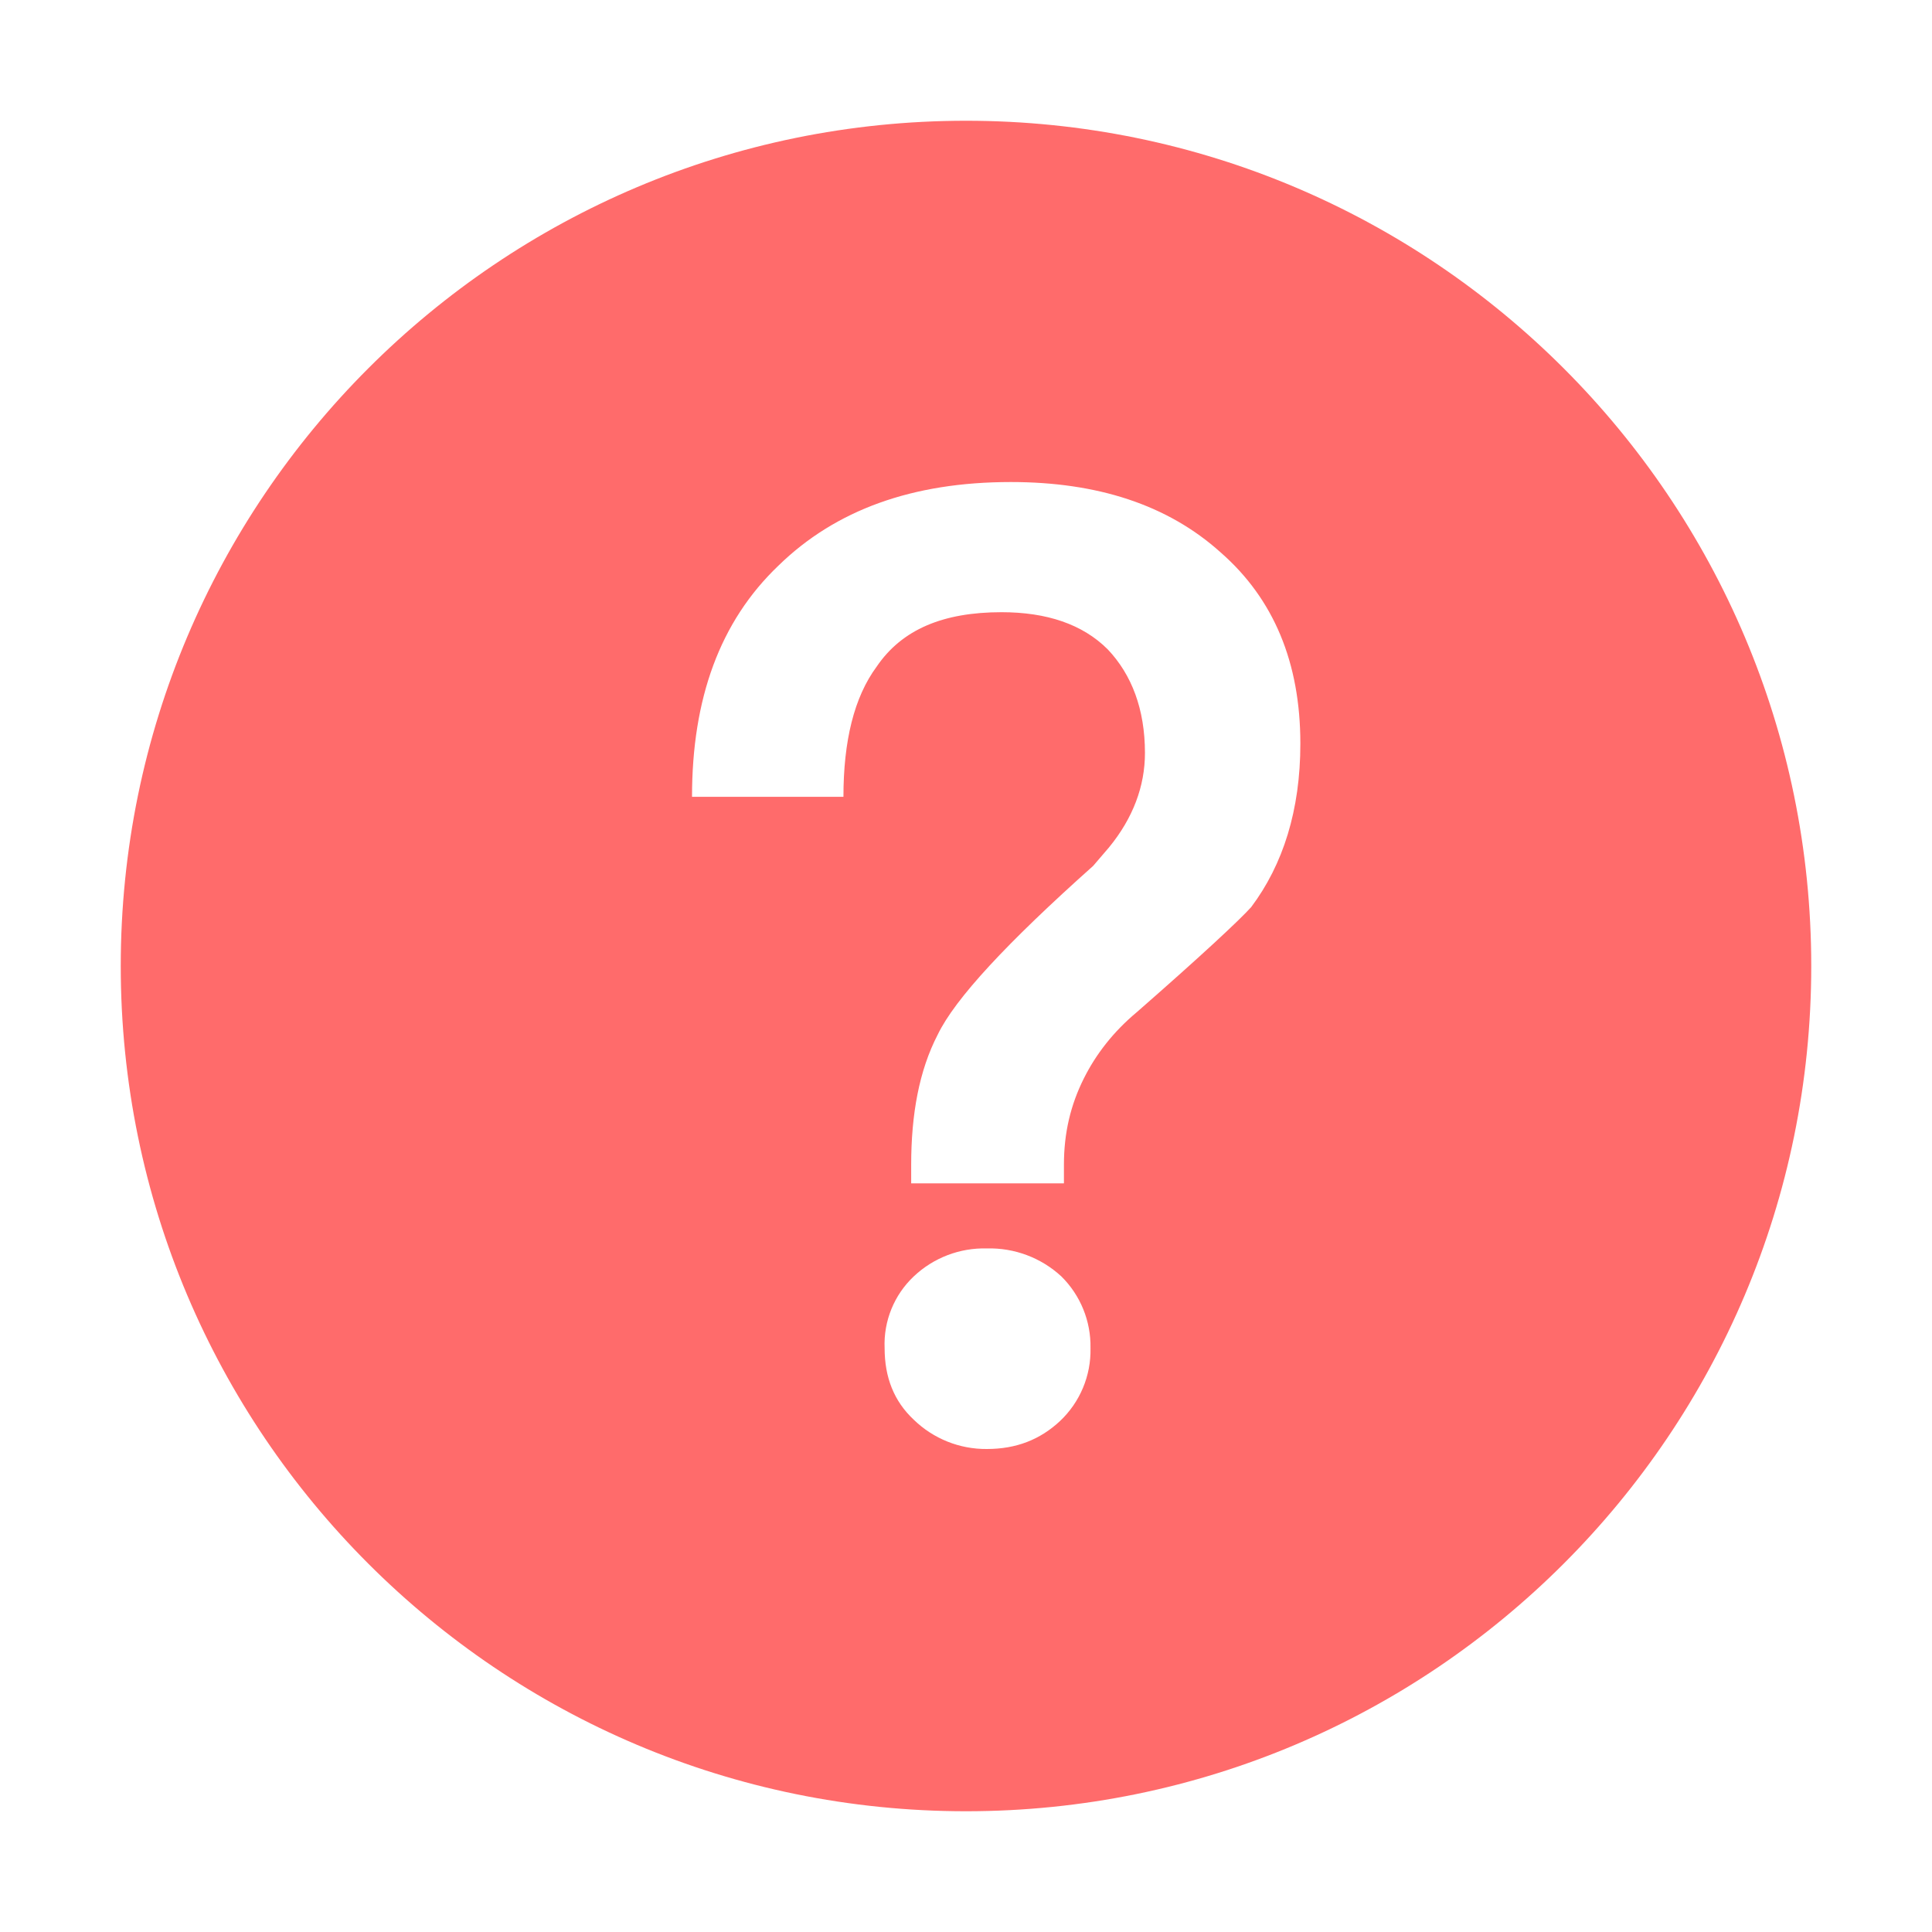
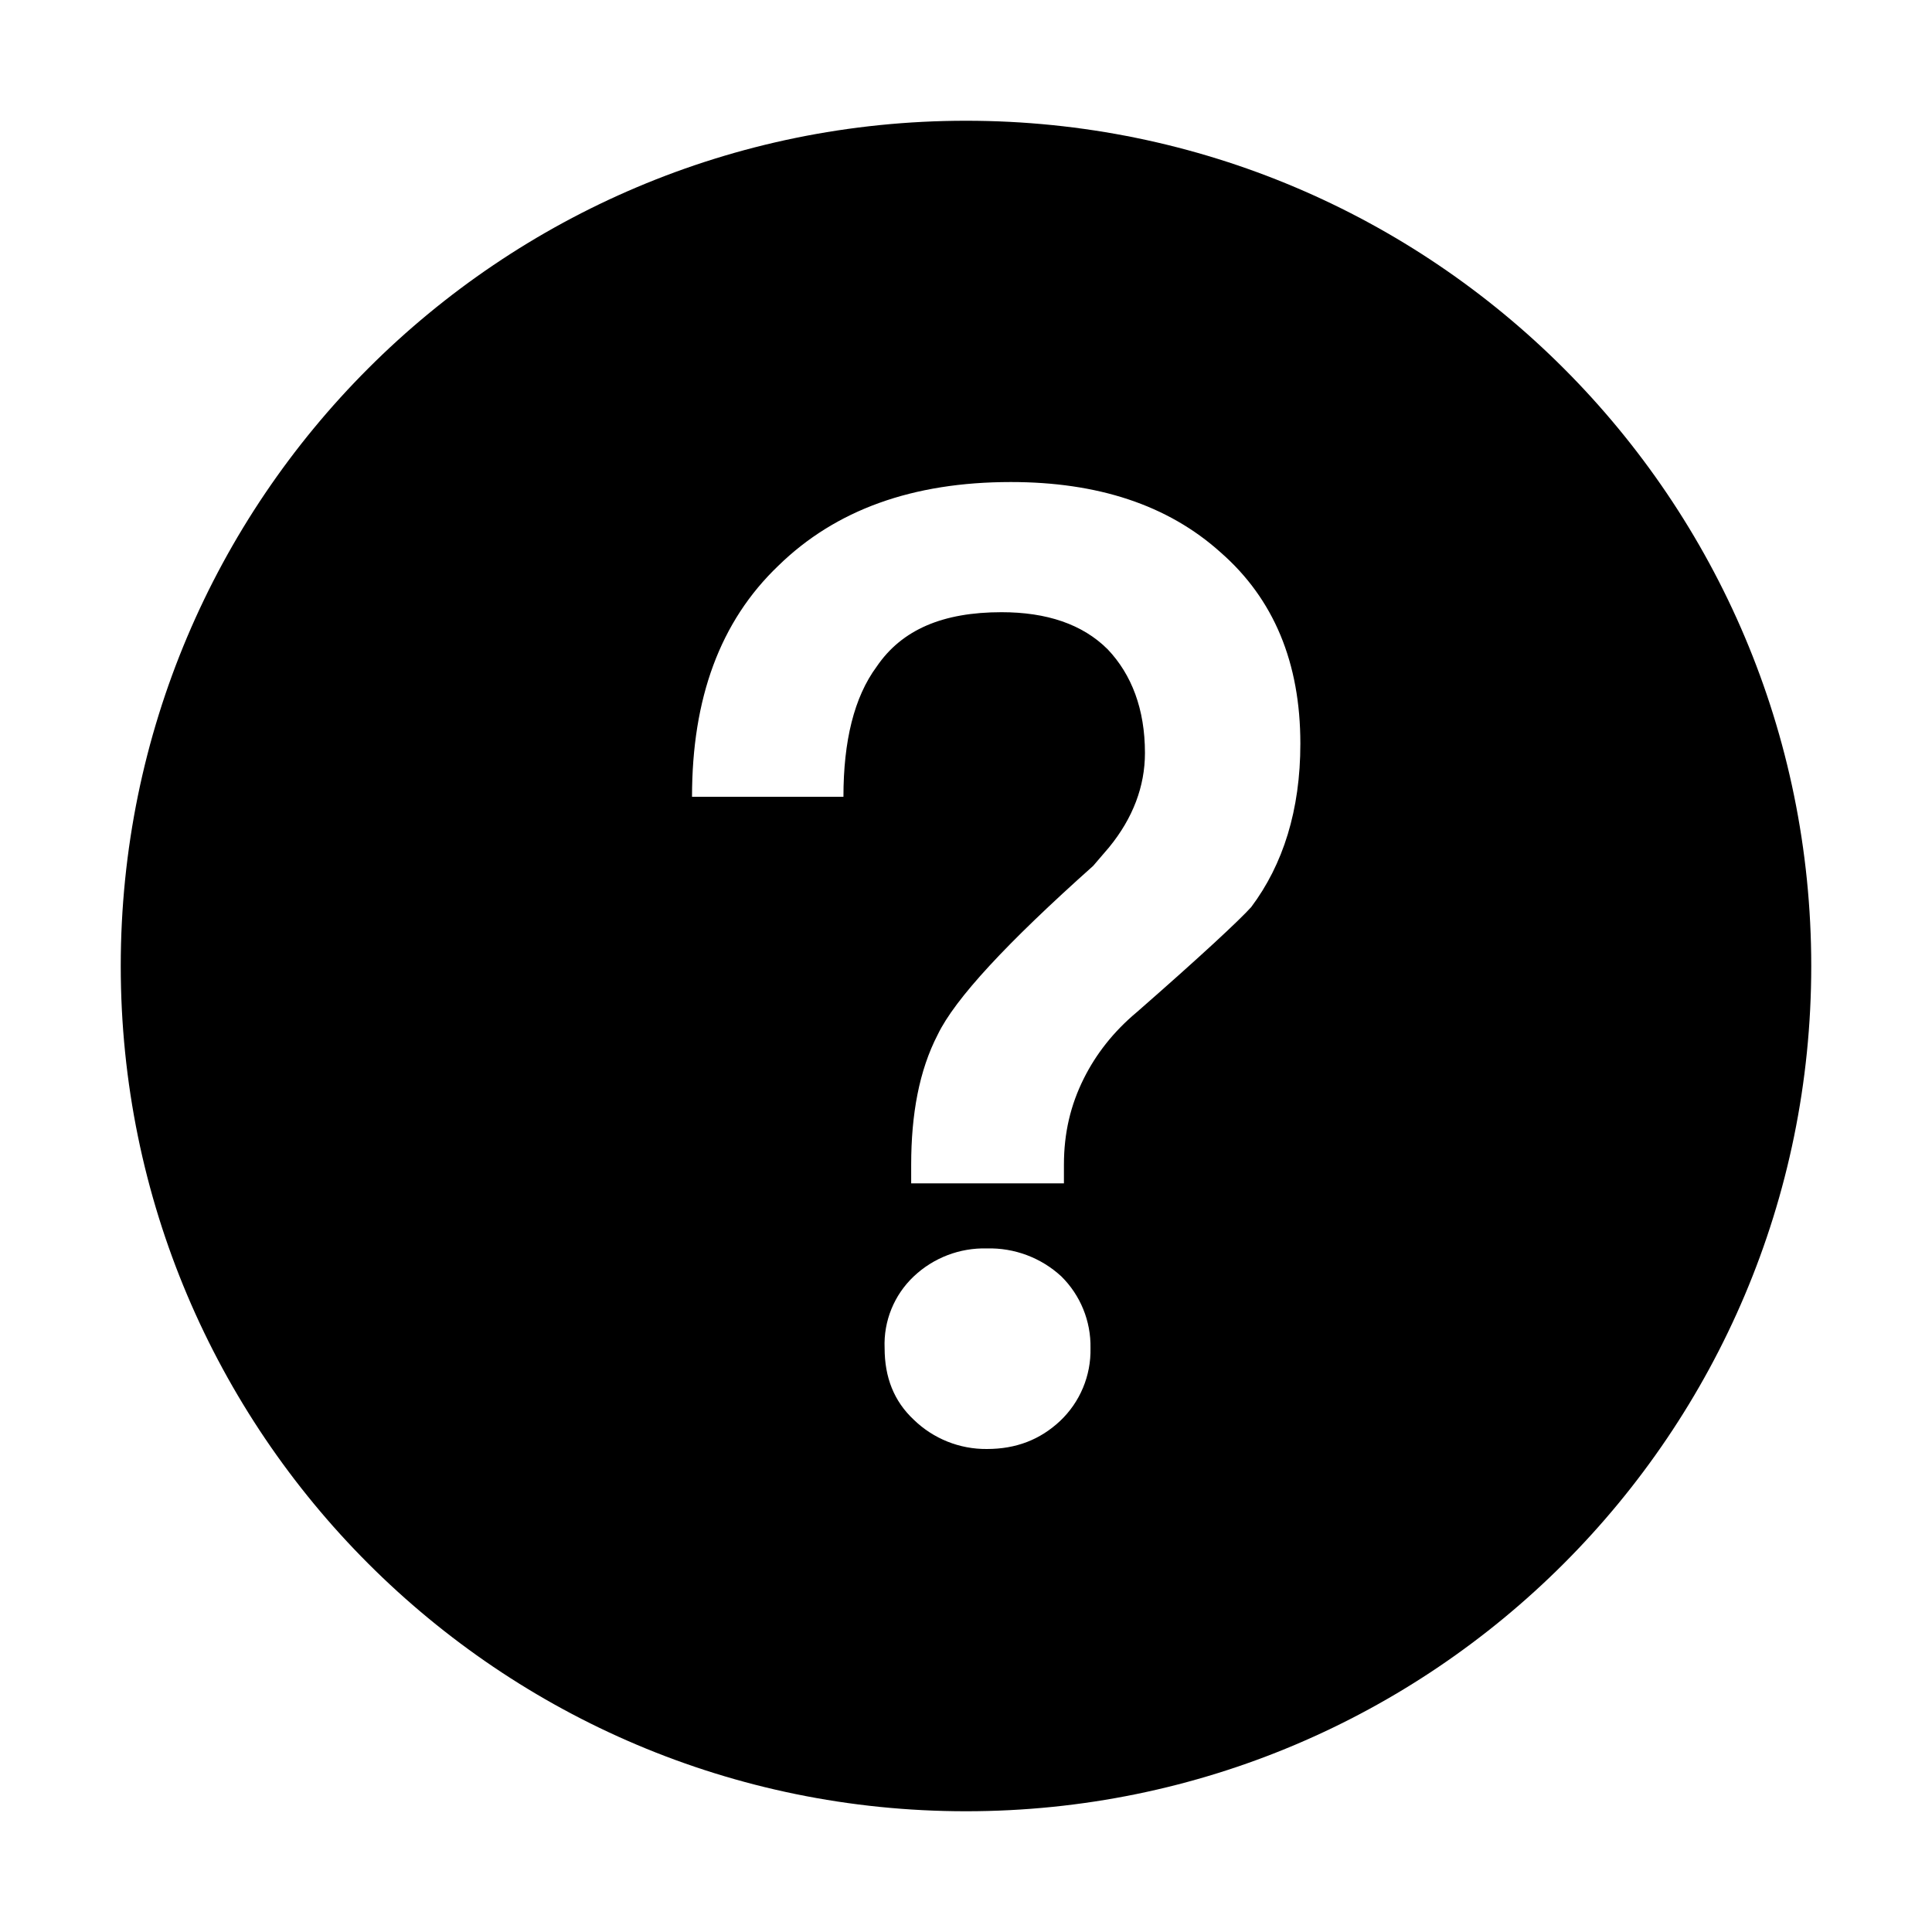
<svg xmlns="http://www.w3.org/2000/svg" viewBox="0 0 1024 1024">
-   <path fill="#ff6b6b" d="M512 64a448 448 0 1 1 0 896 448 448 0 0 1 0-896m23.744 191.488c-52.096 0-92.928 14.784-123.2 44.352-30.976 29.568-45.76 70.4-45.76 122.496h80.256c0-29.568 5.632-52.8 17.6-68.992 13.376-19.712 35.2-28.864 66.176-28.864 23.936 0 42.944 6.336 56.32 19.712 12.672 13.376 19.712 31.68 19.712 54.912 0 17.6-6.336 34.496-19.008 49.984l-8.448 9.856c-45.76 40.832-73.216 70.4-82.368 89.408-9.856 19.008-14.08 42.24-14.08 68.992v9.856h80.96v-9.856c0-16.896 3.52-31.68 10.56-45.76 6.336-12.672 15.488-24.64 28.16-35.2 33.792-29.568 54.208-48.576 60.544-55.616 16.896-22.528 26.048-51.392 26.048-86.592q0-64.416-42.24-101.376c-28.16-25.344-65.472-37.312-111.232-37.312m-12.672 406.208a54.27 54.27 0 0 0-38.72 14.784 49.4 49.4 0 0 0-15.488 38.016c0 15.488 4.928 28.16 15.488 38.016A54.85 54.85 0 0 0 523.072 768c15.488 0 28.16-4.928 38.72-14.784a51.52 51.52 0 0 0 16.192-38.72 51.97 51.97 0 0 0-15.488-38.016 55.94 55.94 0 0 0-39.424-14.784" />
+   <path fill="#000000" d="M512 64a448 448 0 1 1 0 896 448 448 0 0 1 0-896m23.744 191.488c-52.096 0-92.928 14.784-123.2 44.352-30.976 29.568-45.76 70.4-45.76 122.496h80.256c0-29.568 5.632-52.8 17.6-68.992 13.376-19.712 35.2-28.864 66.176-28.864 23.936 0 42.944 6.336 56.32 19.712 12.672 13.376 19.712 31.68 19.712 54.912 0 17.6-6.336 34.496-19.008 49.984l-8.448 9.856c-45.76 40.832-73.216 70.4-82.368 89.408-9.856 19.008-14.08 42.24-14.08 68.992v9.856h80.96v-9.856c0-16.896 3.52-31.68 10.56-45.76 6.336-12.672 15.488-24.64 28.16-35.2 33.792-29.568 54.208-48.576 60.544-55.616 16.896-22.528 26.048-51.392 26.048-86.592q0-64.416-42.24-101.376c-28.16-25.344-65.472-37.312-111.232-37.312m-12.672 406.208a54.27 54.27 0 0 0-38.72 14.784 49.4 49.4 0 0 0-15.488 38.016c0 15.488 4.928 28.16 15.488 38.016A54.85 54.85 0 0 0 523.072 768c15.488 0 28.16-4.928 38.72-14.784a51.52 51.52 0 0 0 16.192-38.72 51.97 51.97 0 0 0-15.488-38.016 55.94 55.94 0 0 0-39.424-14.784" />
</svg>
